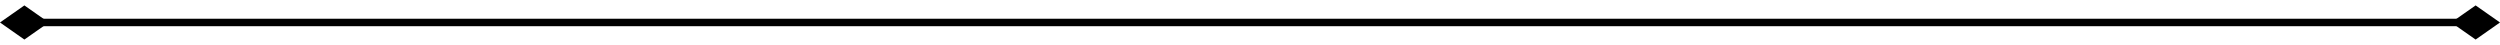
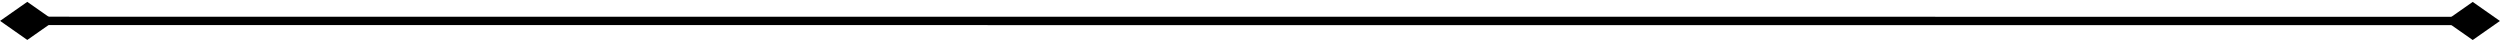
- <svg xmlns="http://www.w3.org/2000/svg" version="1.1" viewBox="0.0 0.0 1000.0 18.0" fill="none" stroke="none" stroke-linecap="square" stroke-miterlimit="10">
+ <svg xmlns="http://www.w3.org/2000/svg" version="1.1" viewBox="0.0 0.0 896.0 15.0" fill="none" stroke="none" stroke-linecap="square" stroke-miterlimit="10">
  <clipPath id="p.0">
-     <path d="m0 0l1000.0 0l0 18.0l-1000.0 0l0 -18.0z" clip-rule="nonzero" />
+     <path d="m0 0l896.0 0l0 15.0l-896.0 0l0 -15.0z" clip-rule="nonzero" />
  </clipPath>
  <g clip-path="url(#p.0)">
-     <path fill="#000000" fill-opacity="0.0" d="m0 0l1000.0 0l0 18.0l-1000.0 0z" fill-rule="evenodd" />
-     <path fill="#000000" fill-opacity="0.0" d="m0 8.992l1000.0 0" fill-rule="evenodd" />
-     <path stroke="#000000" stroke-width="3.0" stroke-linejoin="round" stroke-linecap="butt" d="m16.885 8.992l966.23 0" fill-rule="evenodd" />
-     <path fill="#000000" stroke="#000000" stroke-width="3.0" stroke-linecap="butt" d="m16.885 8.992l-7.135 -4.996l-7.135 4.996l7.135 4.996z" fill-rule="evenodd" />
-     <path fill="#000000" stroke="#000000" stroke-width="3.0" stroke-linecap="butt" d="m983.115 8.992l7.135 4.996l7.135 -4.996l-7.135 -4.996z" fill-rule="evenodd" />
+     <path fill="#000000" fill-opacity="0.0" d="m0 0l896.0 0l0 15.0l-896.0 0z" fill-rule="evenodd" />
+     <path fill="#000000" fill-opacity="0.0" d="m0.031 7.484l895.937 0.031" fill-rule="evenodd" />
+     <path stroke="#000000" stroke-width="3.0" stroke-linejoin="round" stroke-linecap="butt" d="m16.916 7.485l862.167 0.03" fill-rule="evenodd" />
+     <path fill="#000000" stroke="#000000" stroke-width="3.0" stroke-linecap="butt" d="m16.916 7.485l-7.135 -4.996l-7.135 4.996l7.135 4.996z" fill-rule="evenodd" />
+     <path fill="#000000" stroke="#000000" stroke-width="3.0" stroke-linecap="butt" d="m879.084 7.515l7.135 4.996l7.135 -4.996l-7.135 -4.996z" fill-rule="evenodd" />
  </g>
</svg>
